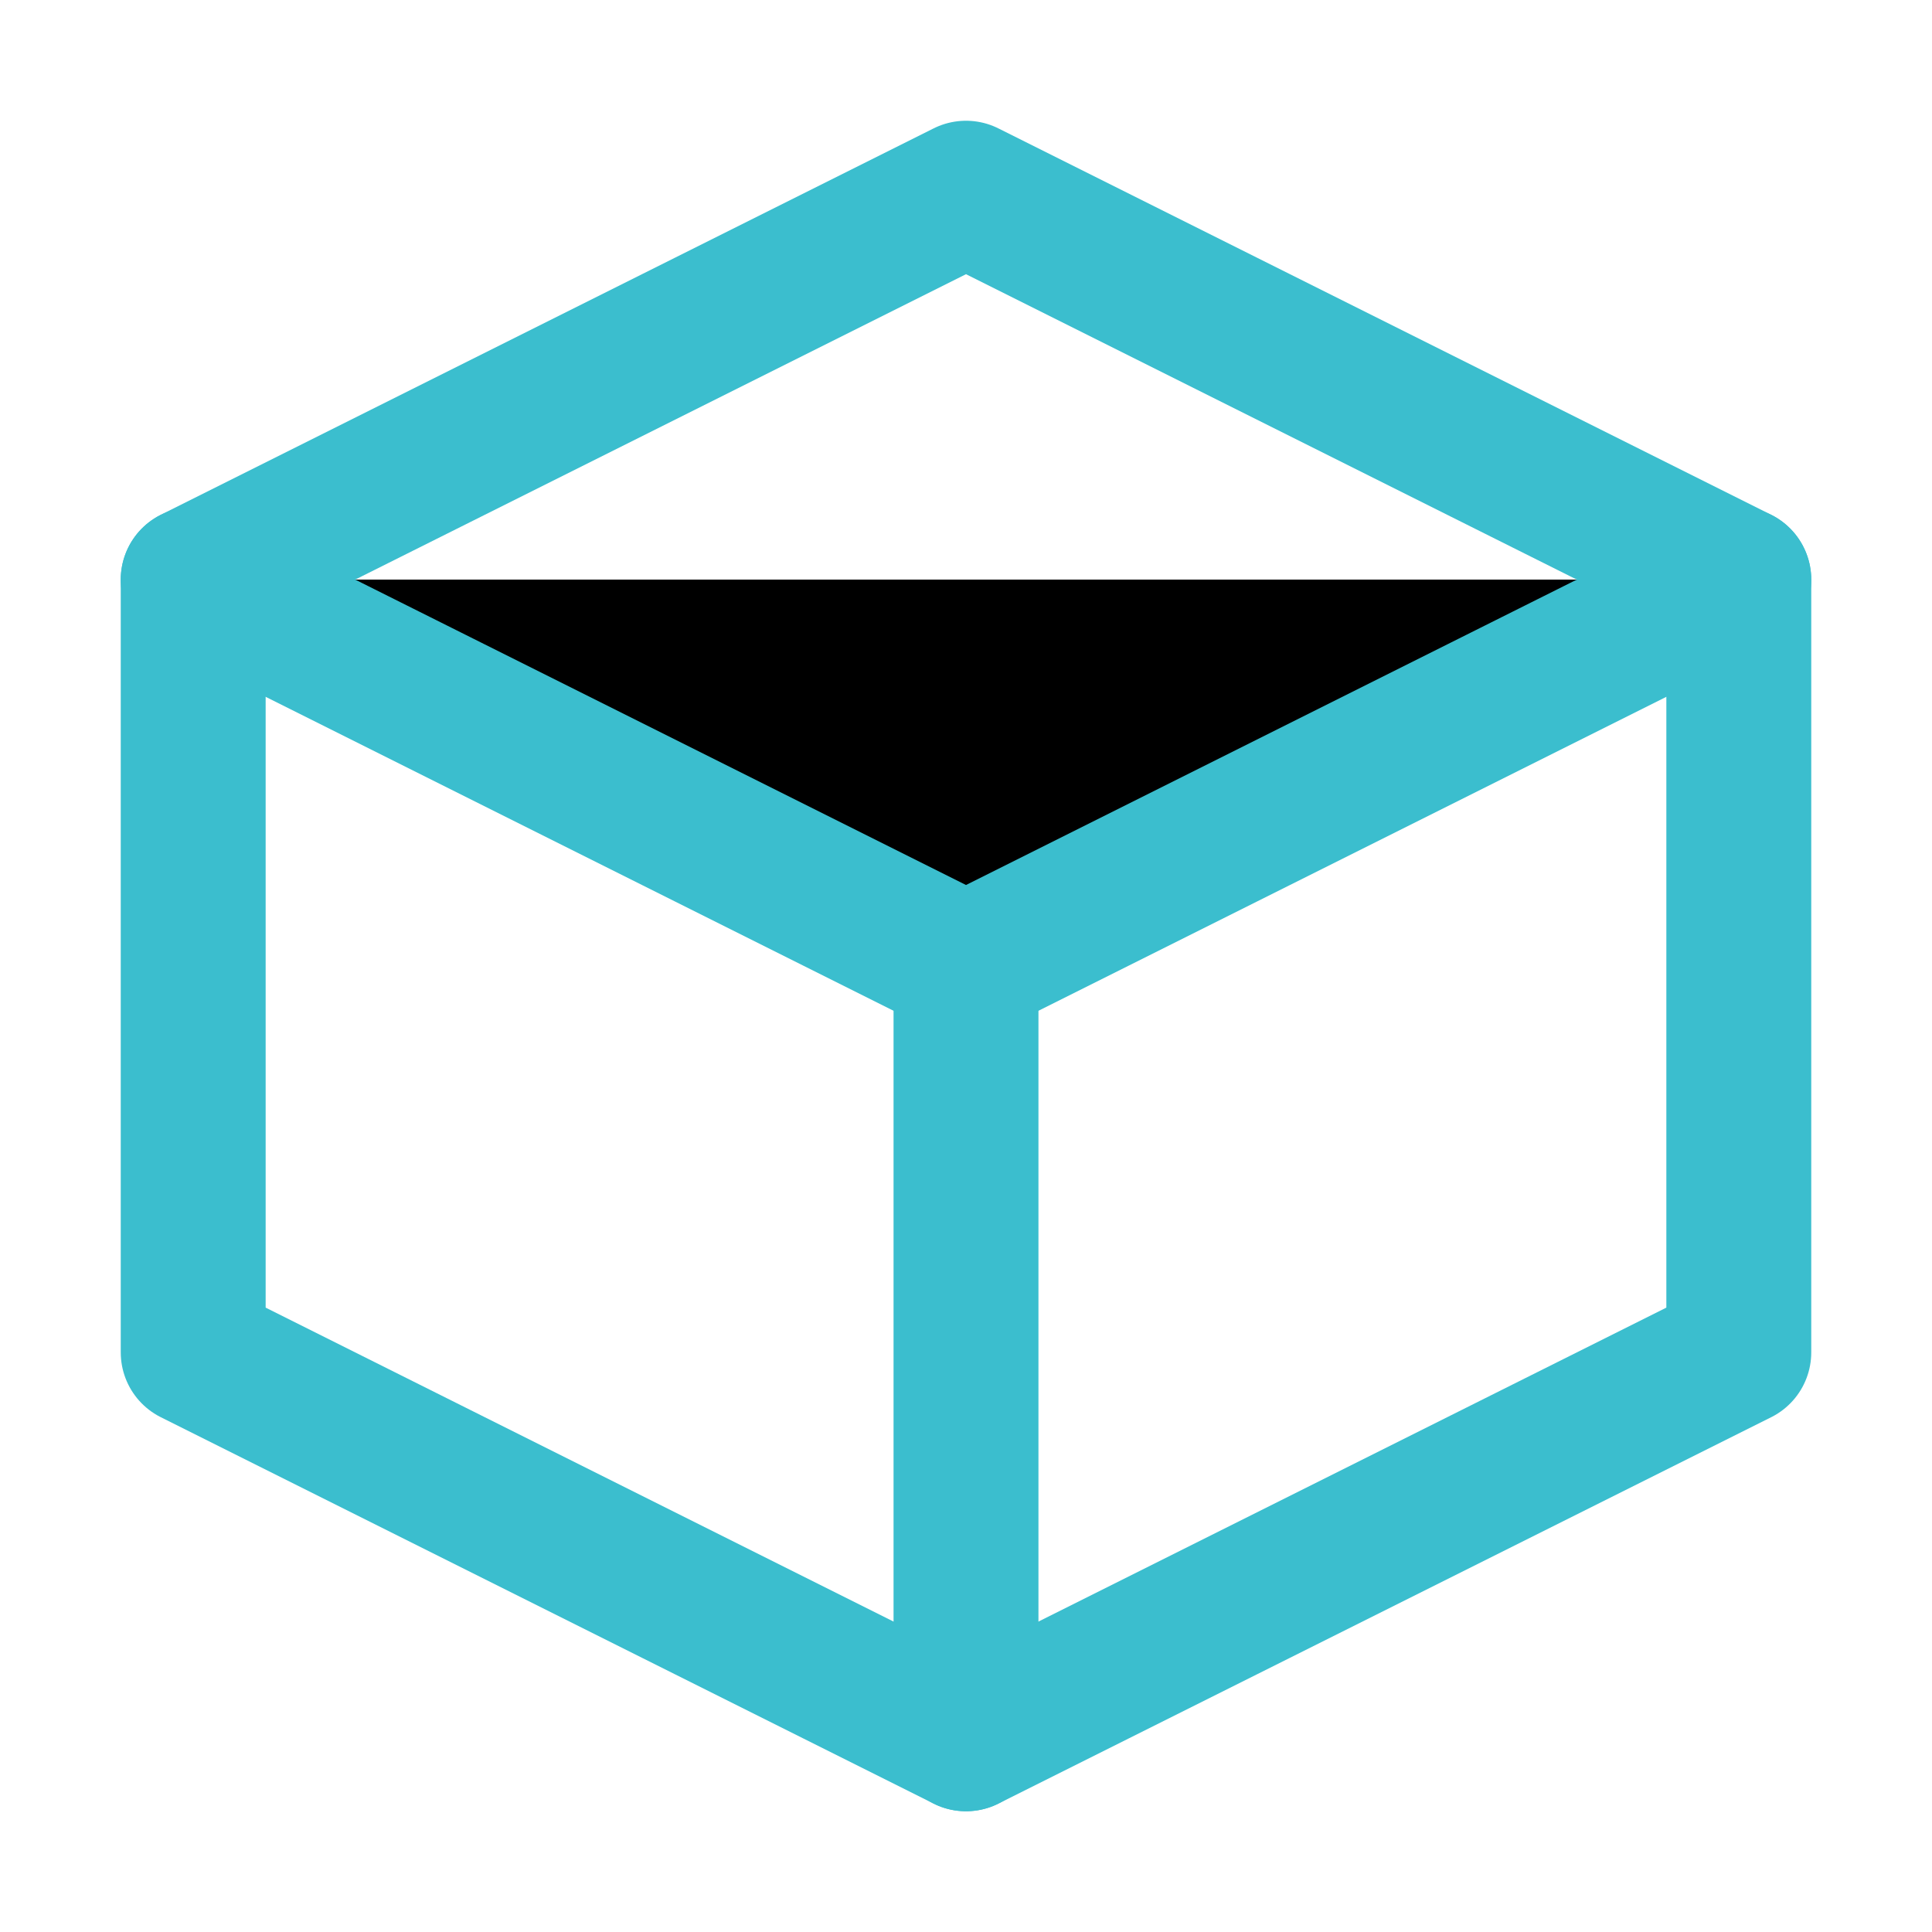
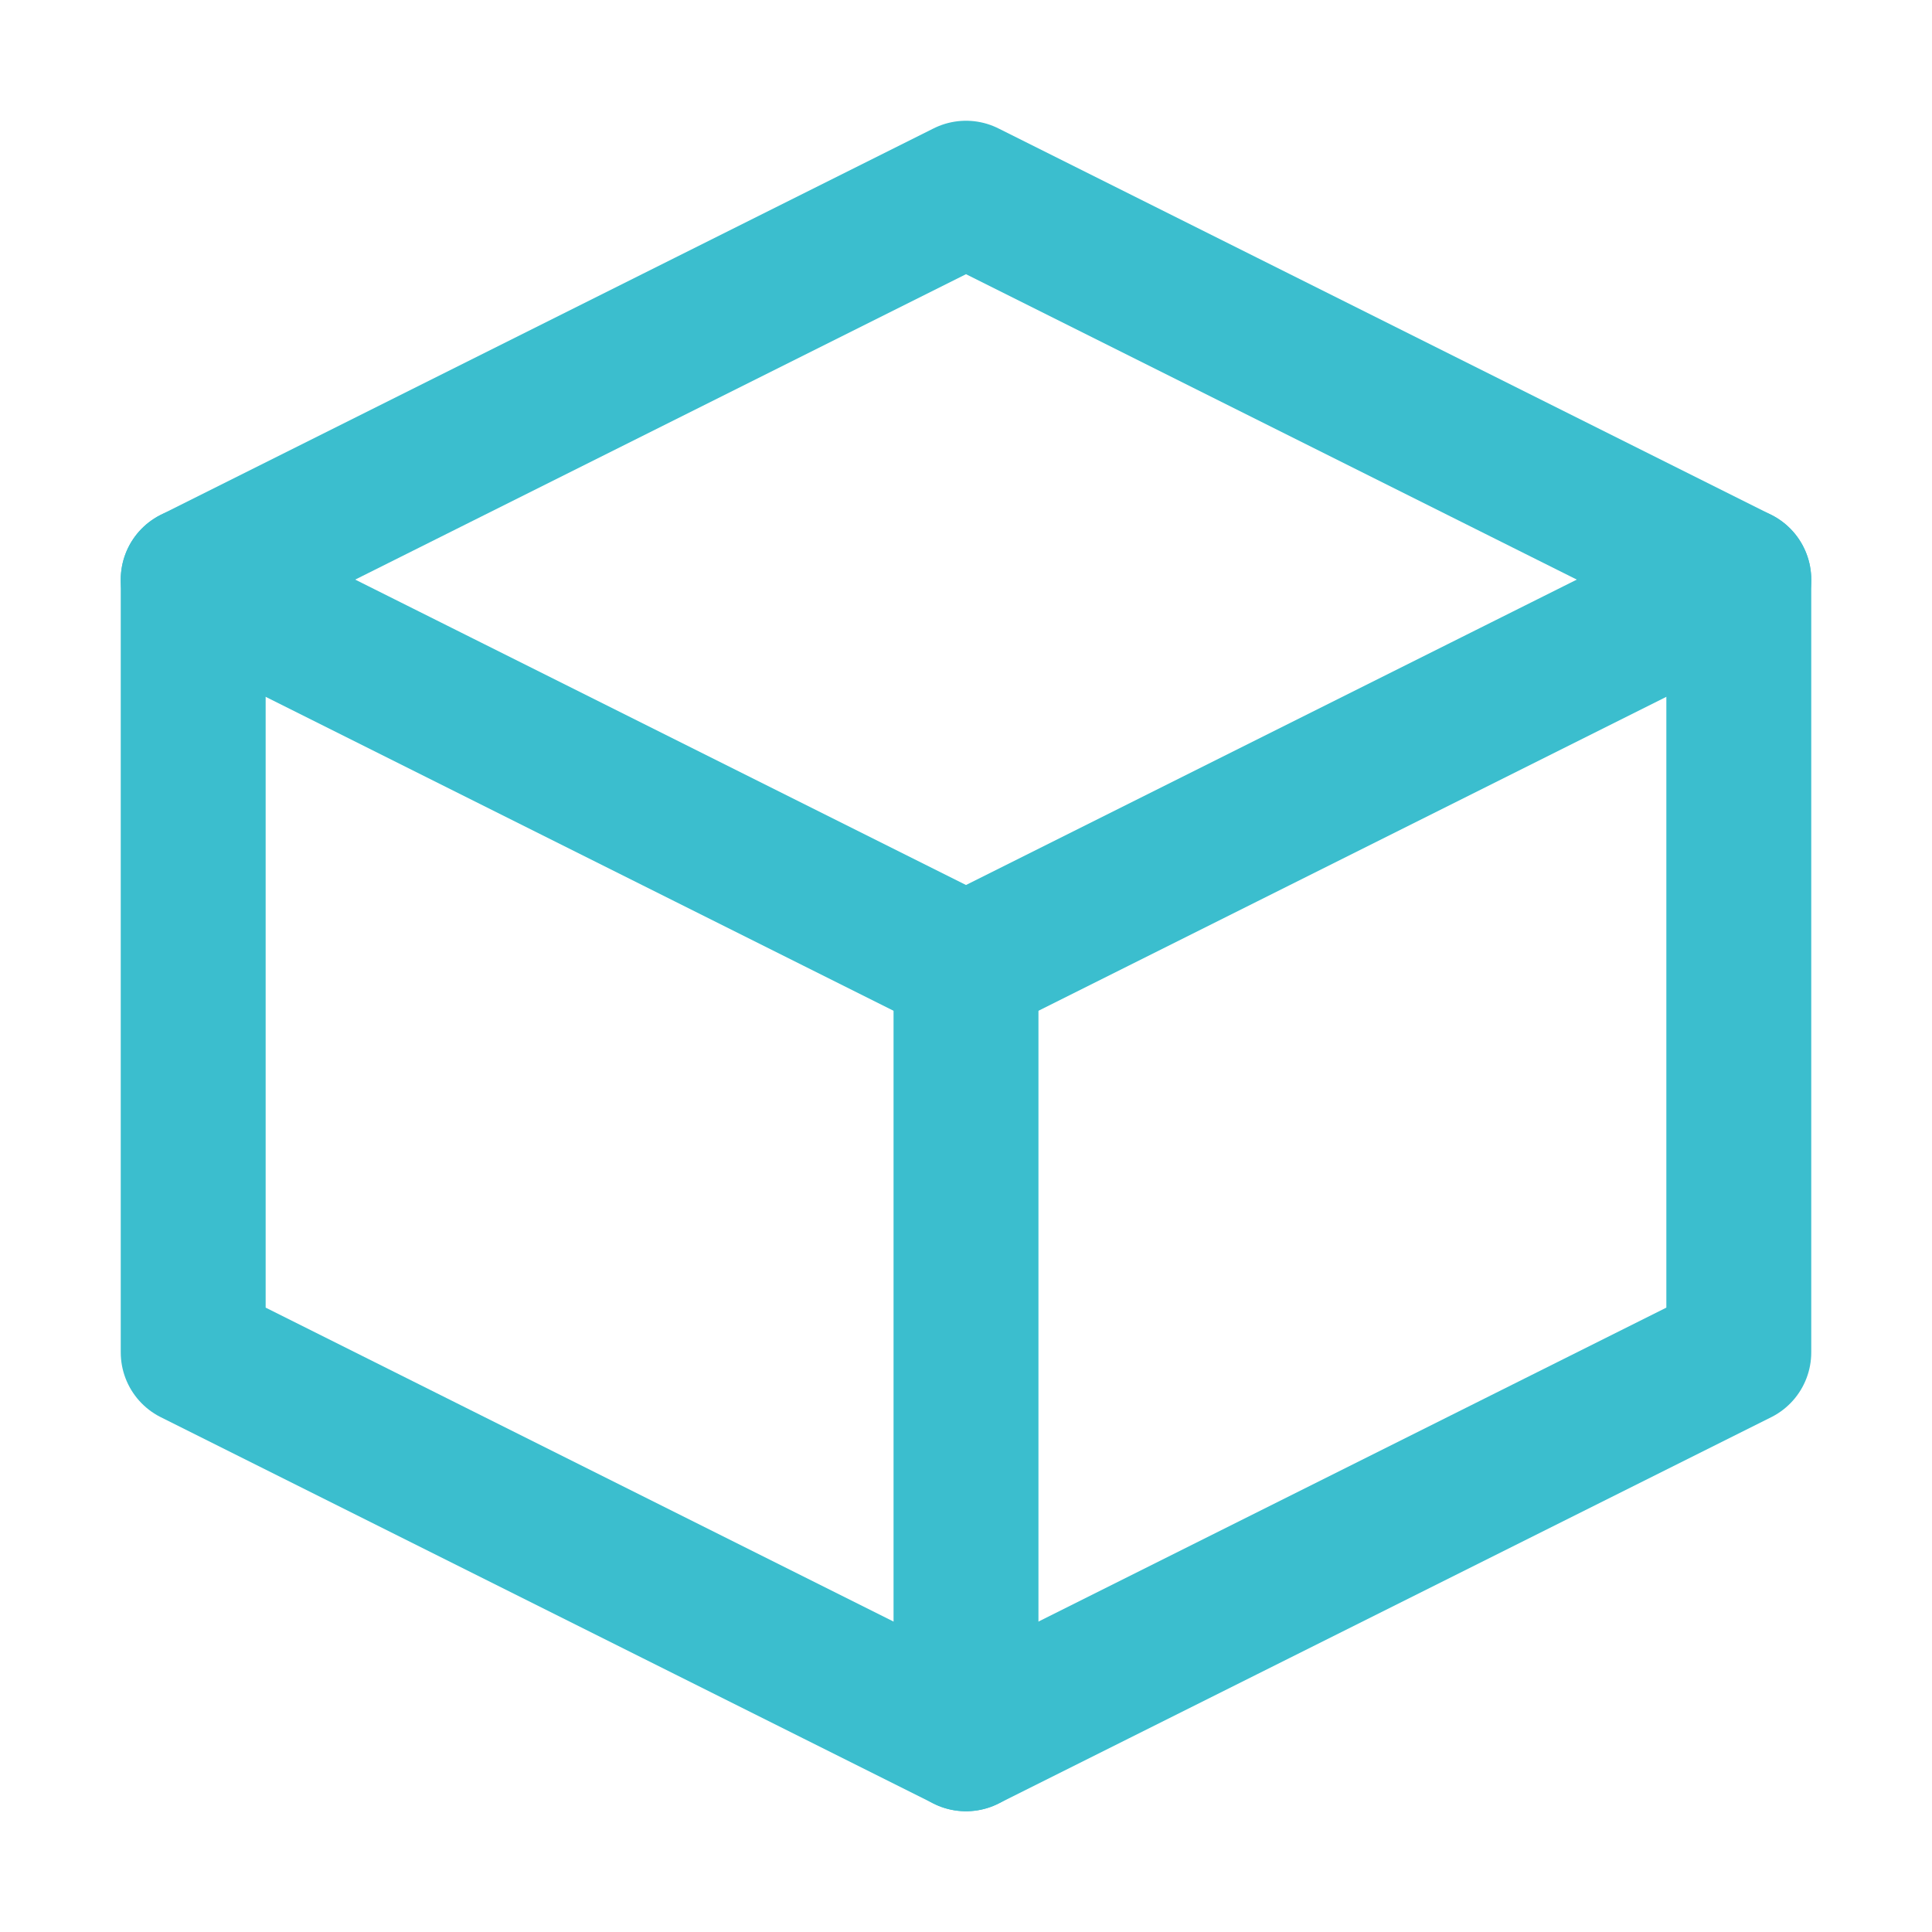
<svg xmlns="http://www.w3.org/2000/svg" viewBox="0 0 20 20">
  <path d="M10 2L2 6v8l8 4 8-4V6L10 2z" fill="none" stroke="#3BBECE" stroke-width="1.5" stroke-linejoin="round" />
-   <path d="M2 6l8 4 8-4" stroke="#3BBECE" stroke-width="1.5" stroke-linecap="round" stroke-linejoin="round" />
+   <path d="M2 6l8 4 8-4" fill="none" stroke="#3BBECE" stroke-width="1.5" stroke-linecap="round" stroke-linejoin="round" />
  <line x1="10" y1="10" x2="10" y2="18" stroke="#3BBECE" stroke-width="1.5" stroke-linecap="round" />
</svg>
